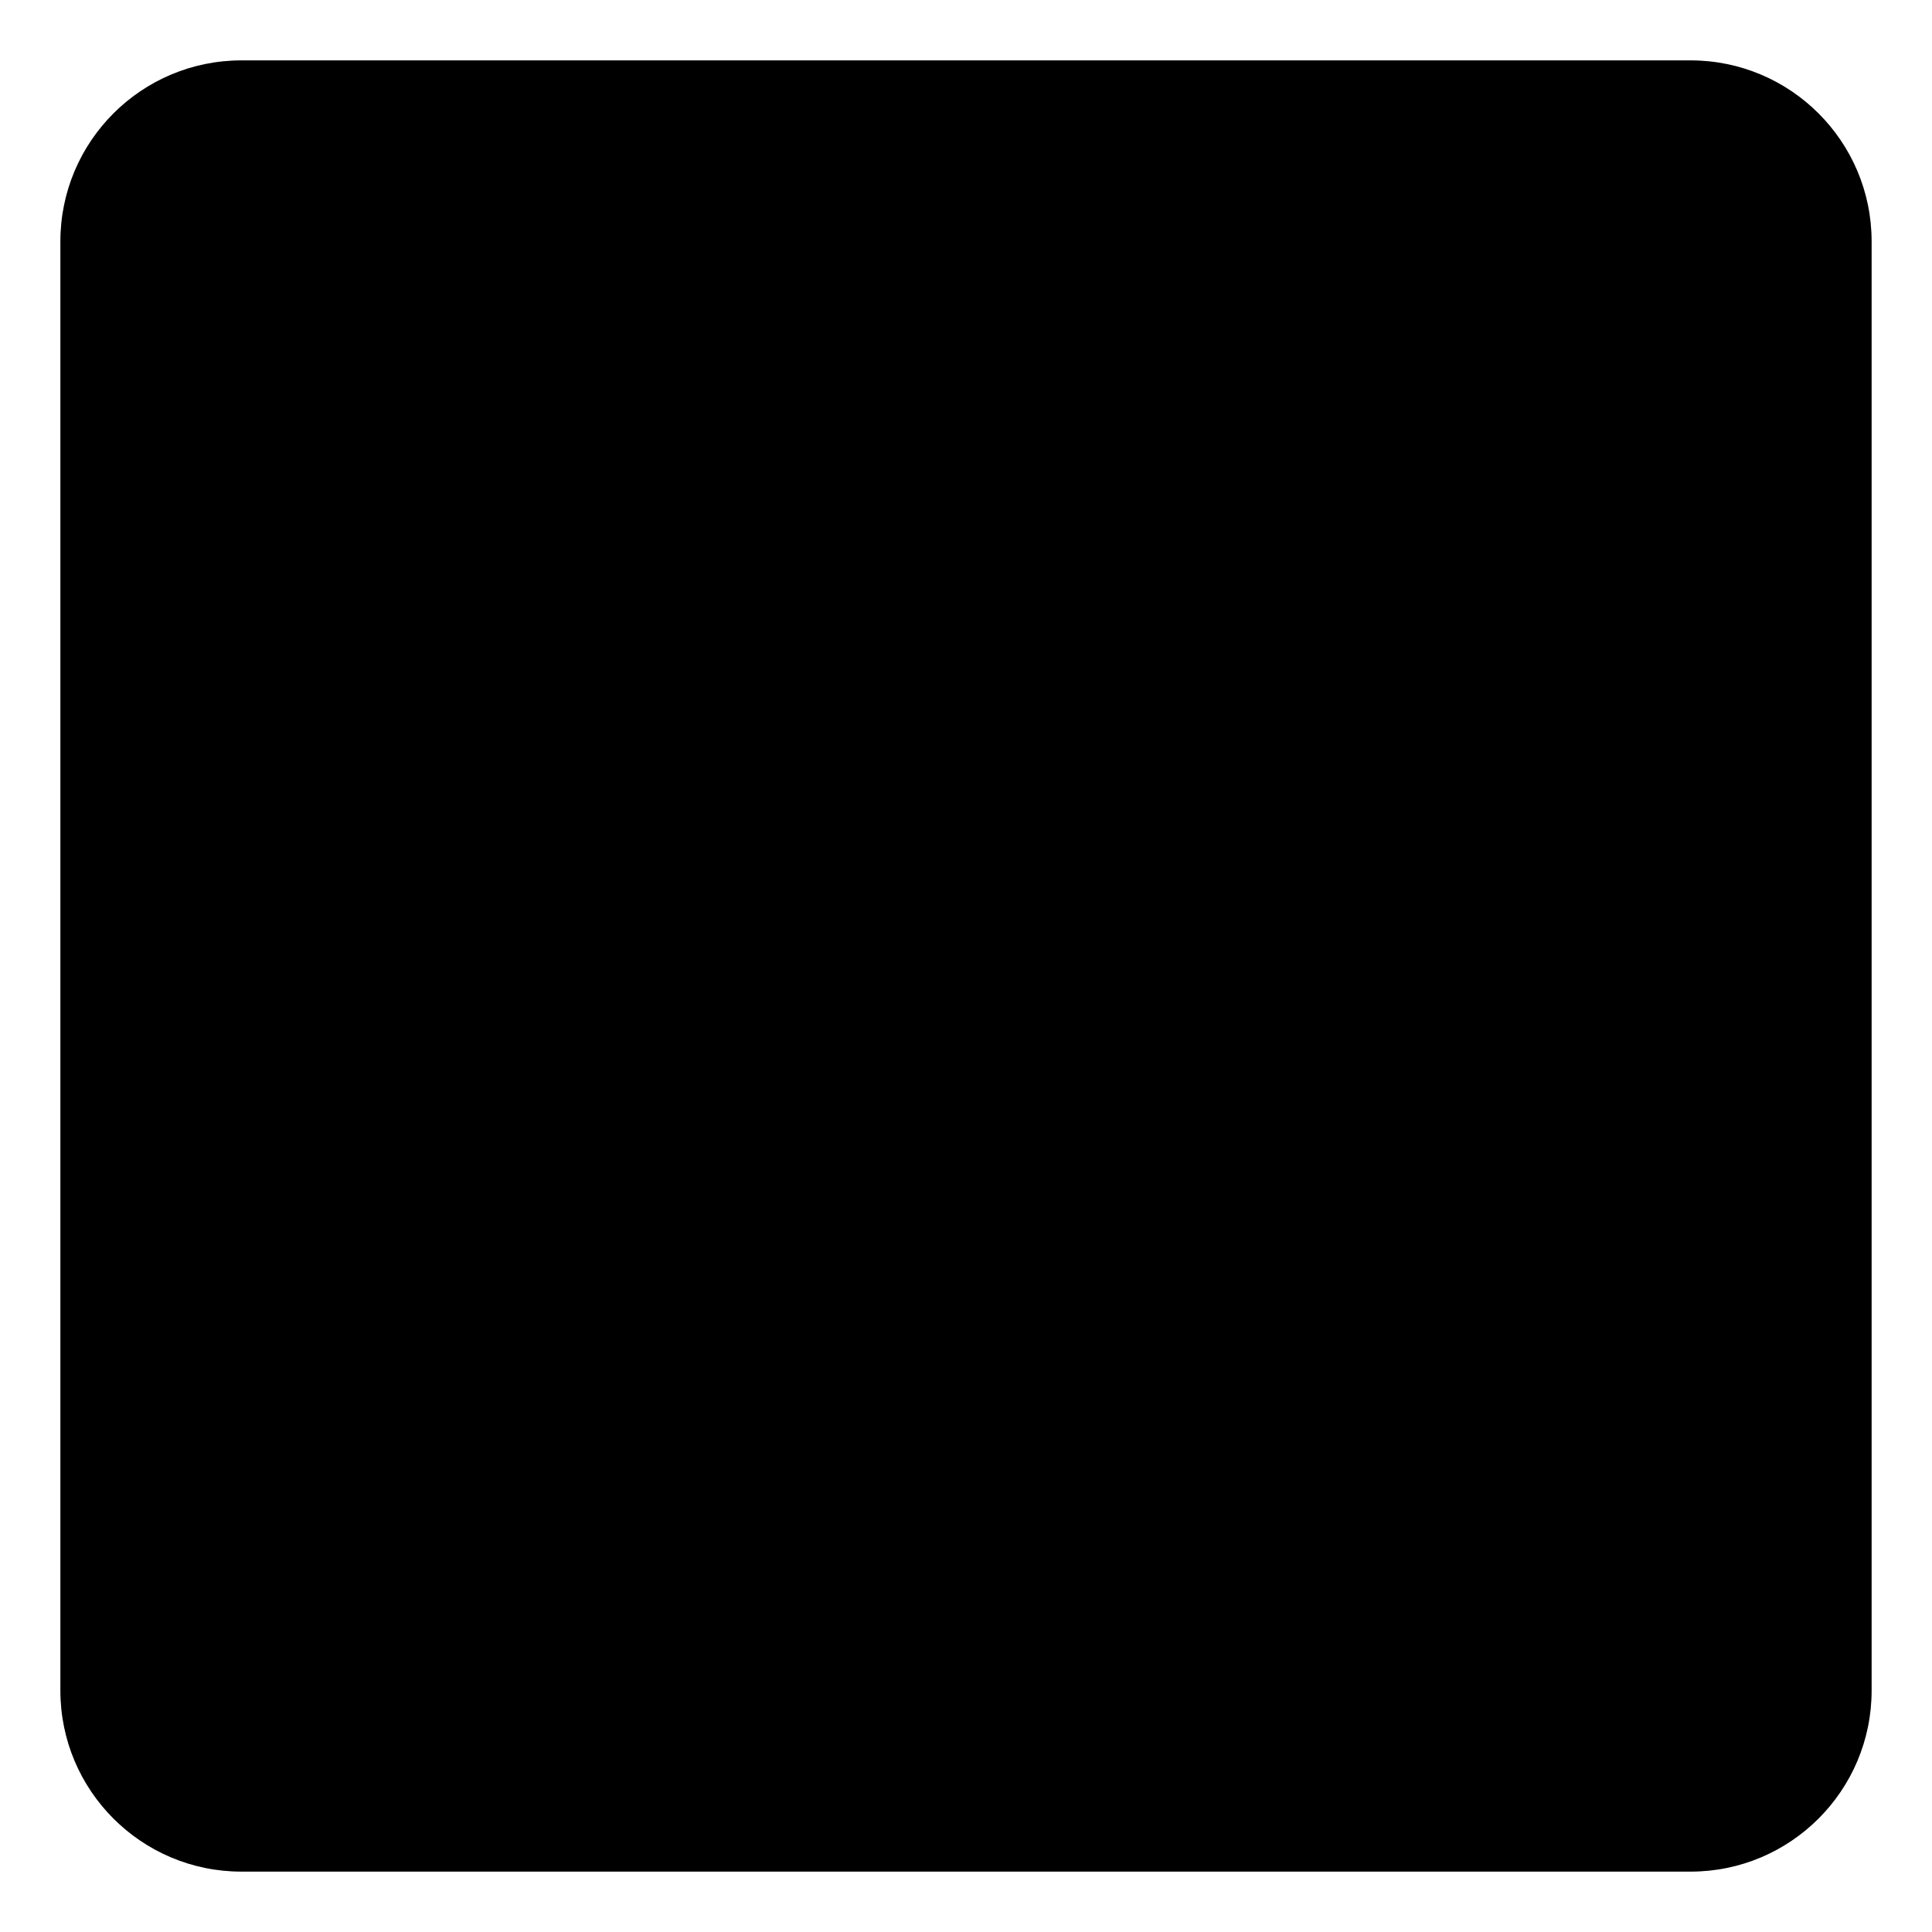
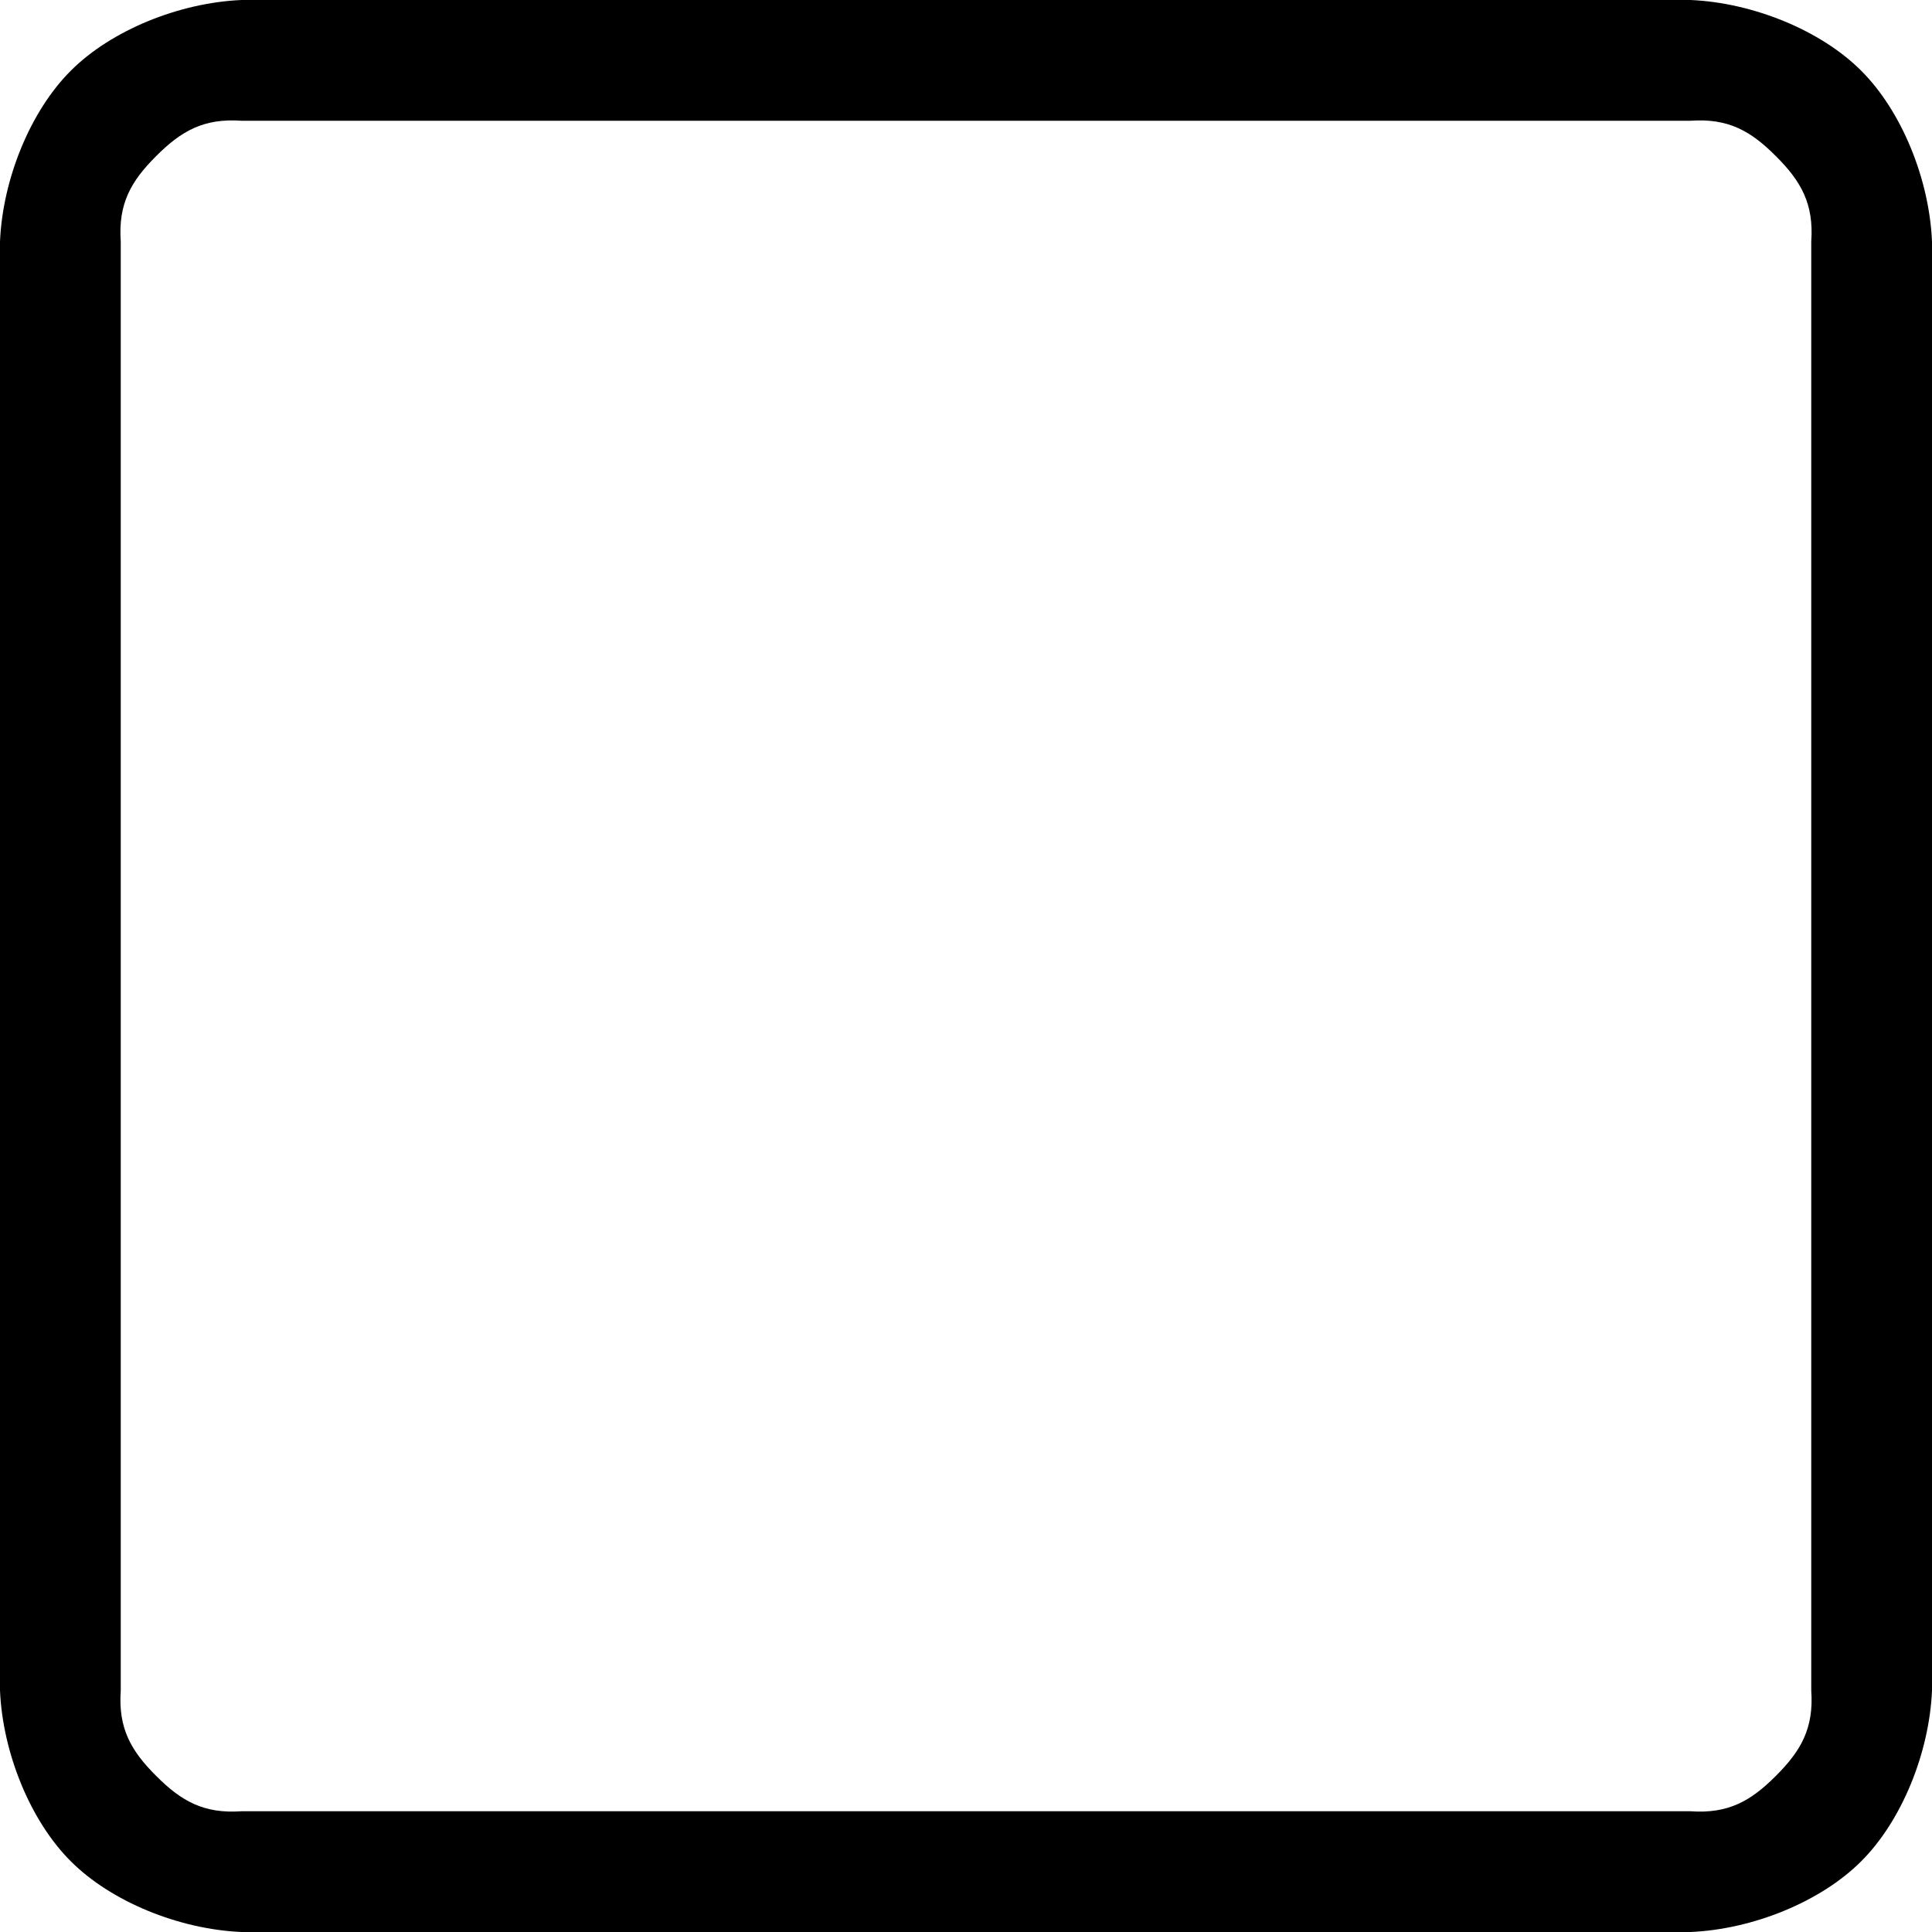
<svg xmlns="http://www.w3.org/2000/svg" width="16" height="16" viewBox="0 0 16 16">
-   <path d="M2 .5h12A1.5 1.5 0 0 1 15.5 2v12a1.5 1.5 0 0 1-1.5 1.5H2A1.5 1.5 0 0 1 .5 14V2A1.5 1.5 0 0 1 2 .5Z" />
+   <path d="M 0 2 C 0.022 1.484 0.251 0.92 0.586 0.586 C 0.92 0.251 1.484 0.022 2 0 L 14 0 C 14.516 0.022 15.08 0.251 15.414 0.586 C 15.749 0.92 15.978 1.484 16 2 L 16 14 C 15.978 14.516 15.749 15.08 15.414 15.414 C 15.08 15.749 14.516 15.978 14 16 L 2 16 C 1.484 15.978 0.92 15.749 0.586 15.414 C 0.251 15.08 0.022 14.516 0 14 Z M 1 14 C 0.978 14.312 1.084 14.499 1.293 14.707 C 1.501 14.916 1.688 15.022 2 15 L 14 15 C 14.312 15.022 14.499 14.916 14.707 14.707 C 14.916 14.499 15.022 14.312 15 14 L 15 2 C 15.022 1.688 14.916 1.501 14.707 1.293 C 14.499 1.084 14.312 0.978 14 1 L 2 1 C 1.688 0.978 1.501 1.084 1.293 1.293 C 1.084 1.501 0.978 1.688 1 2 Z" />
</svg>
